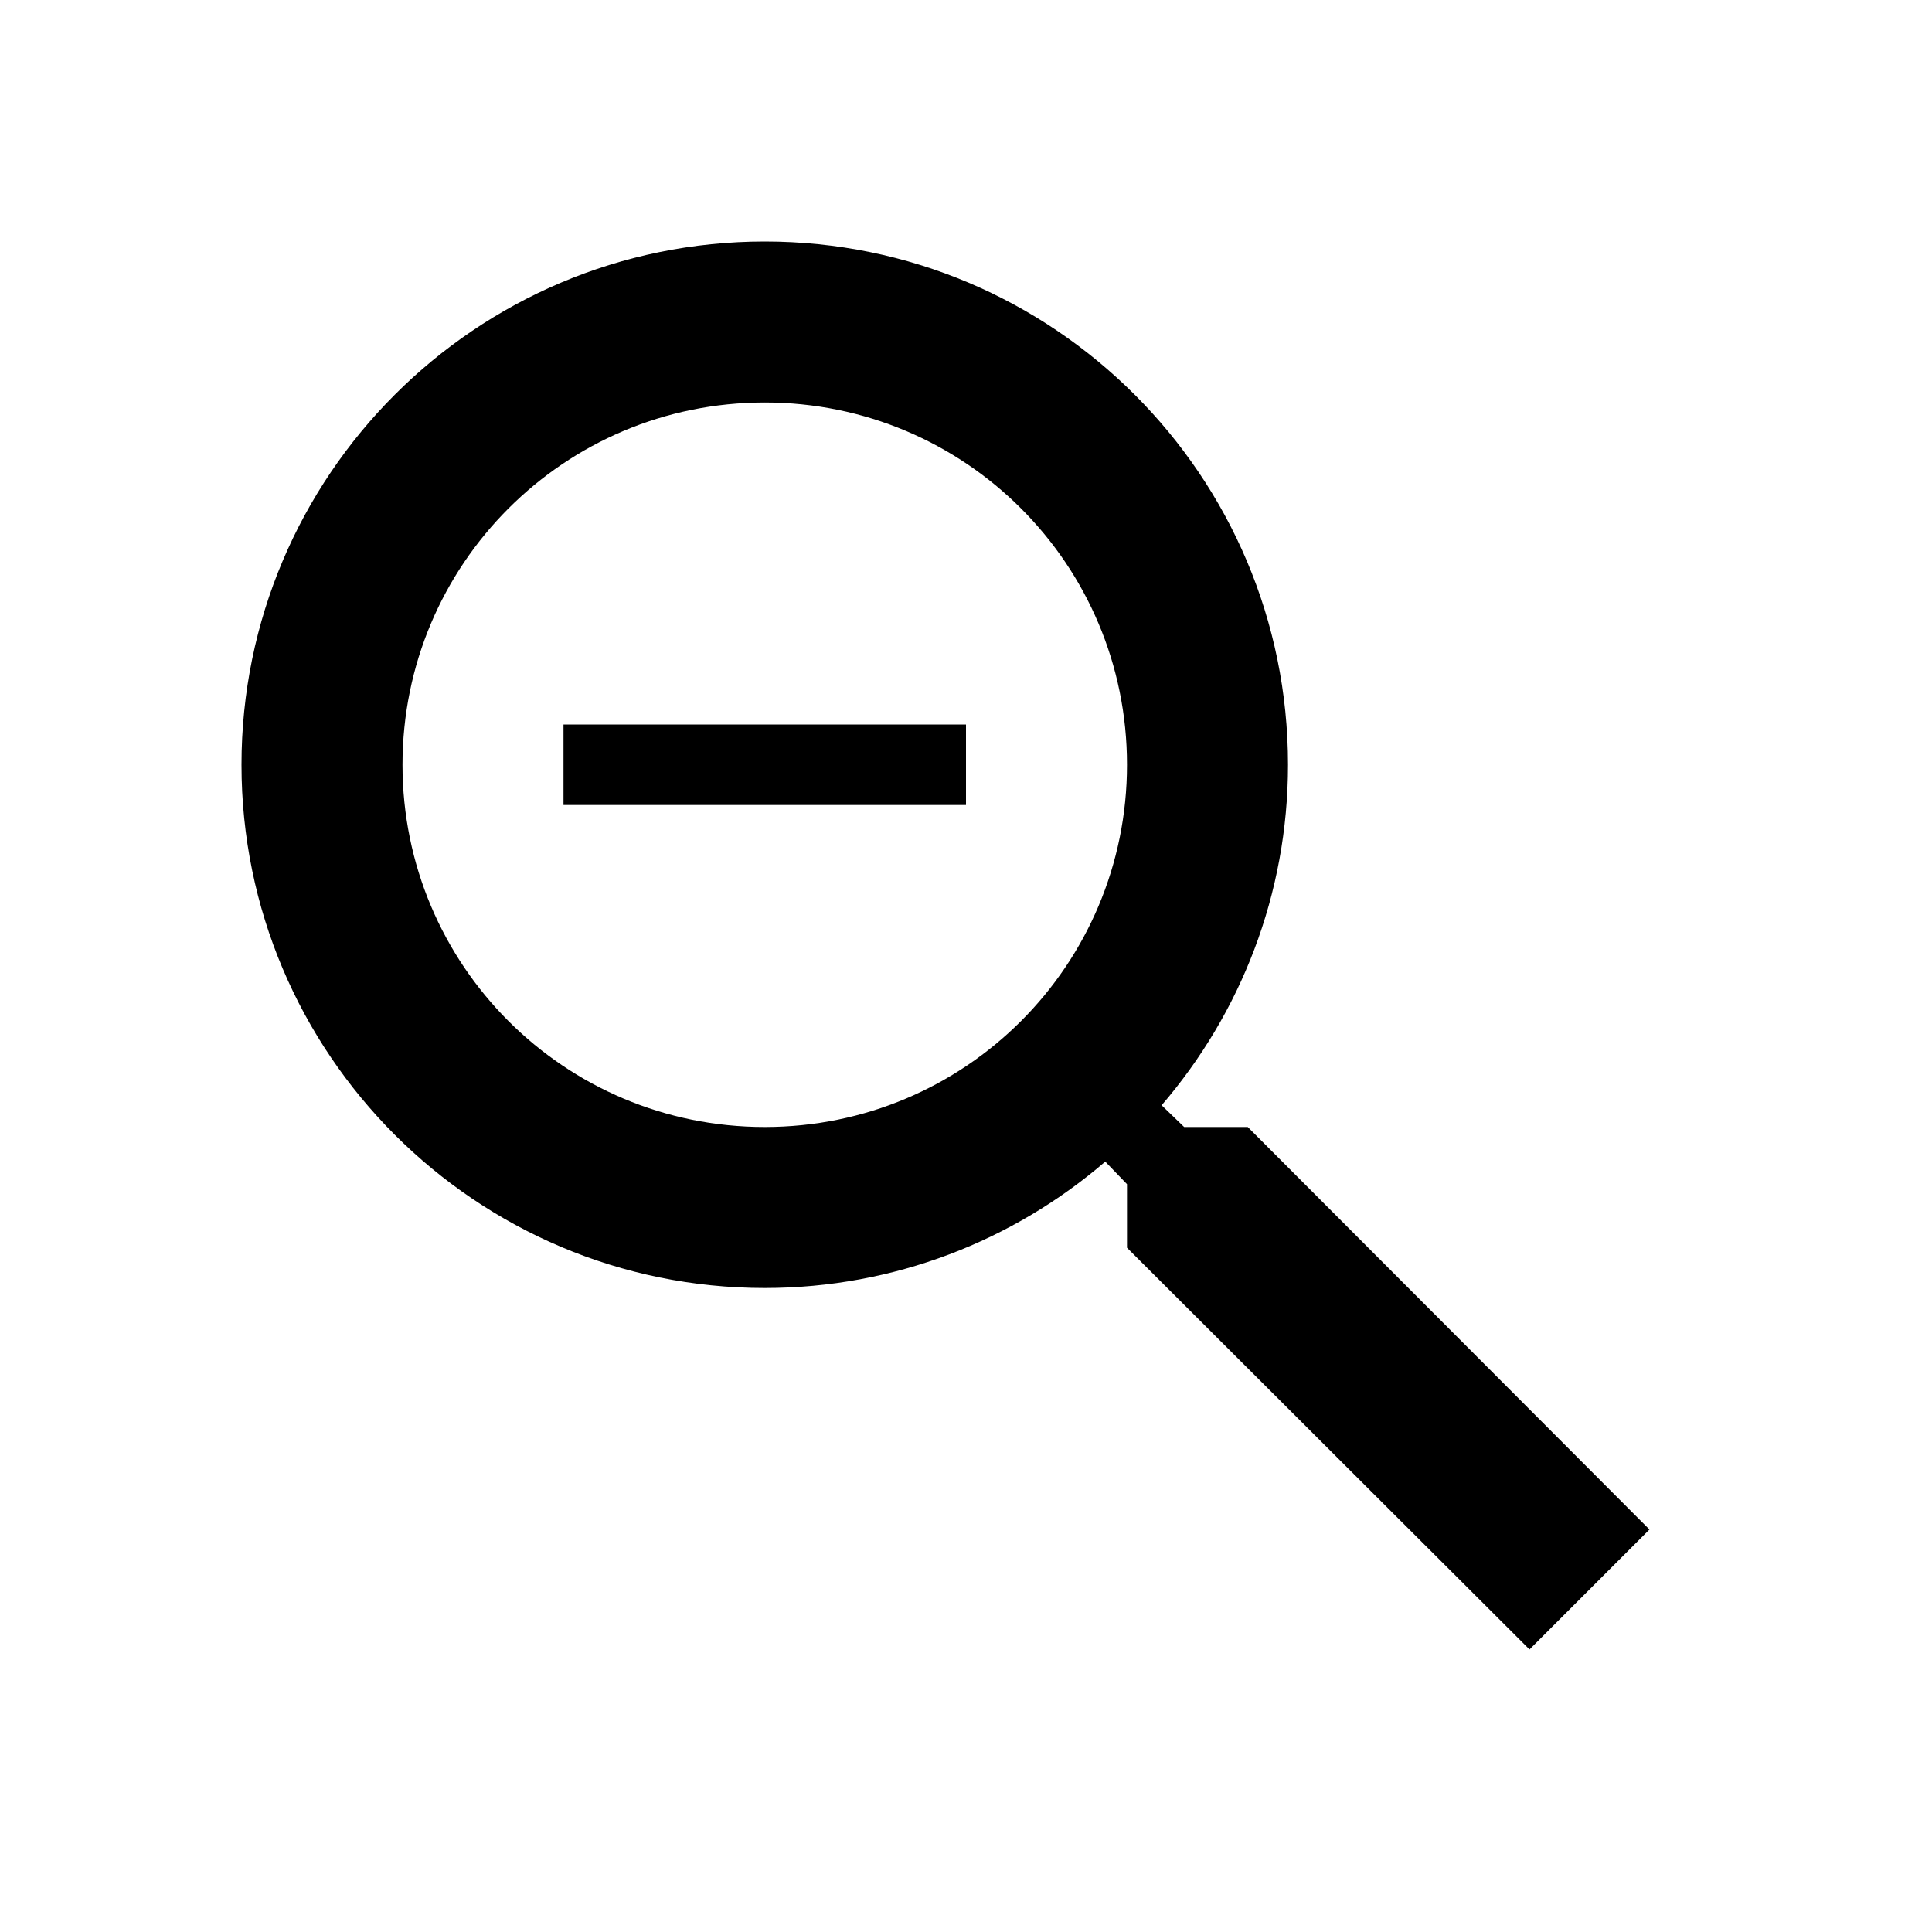
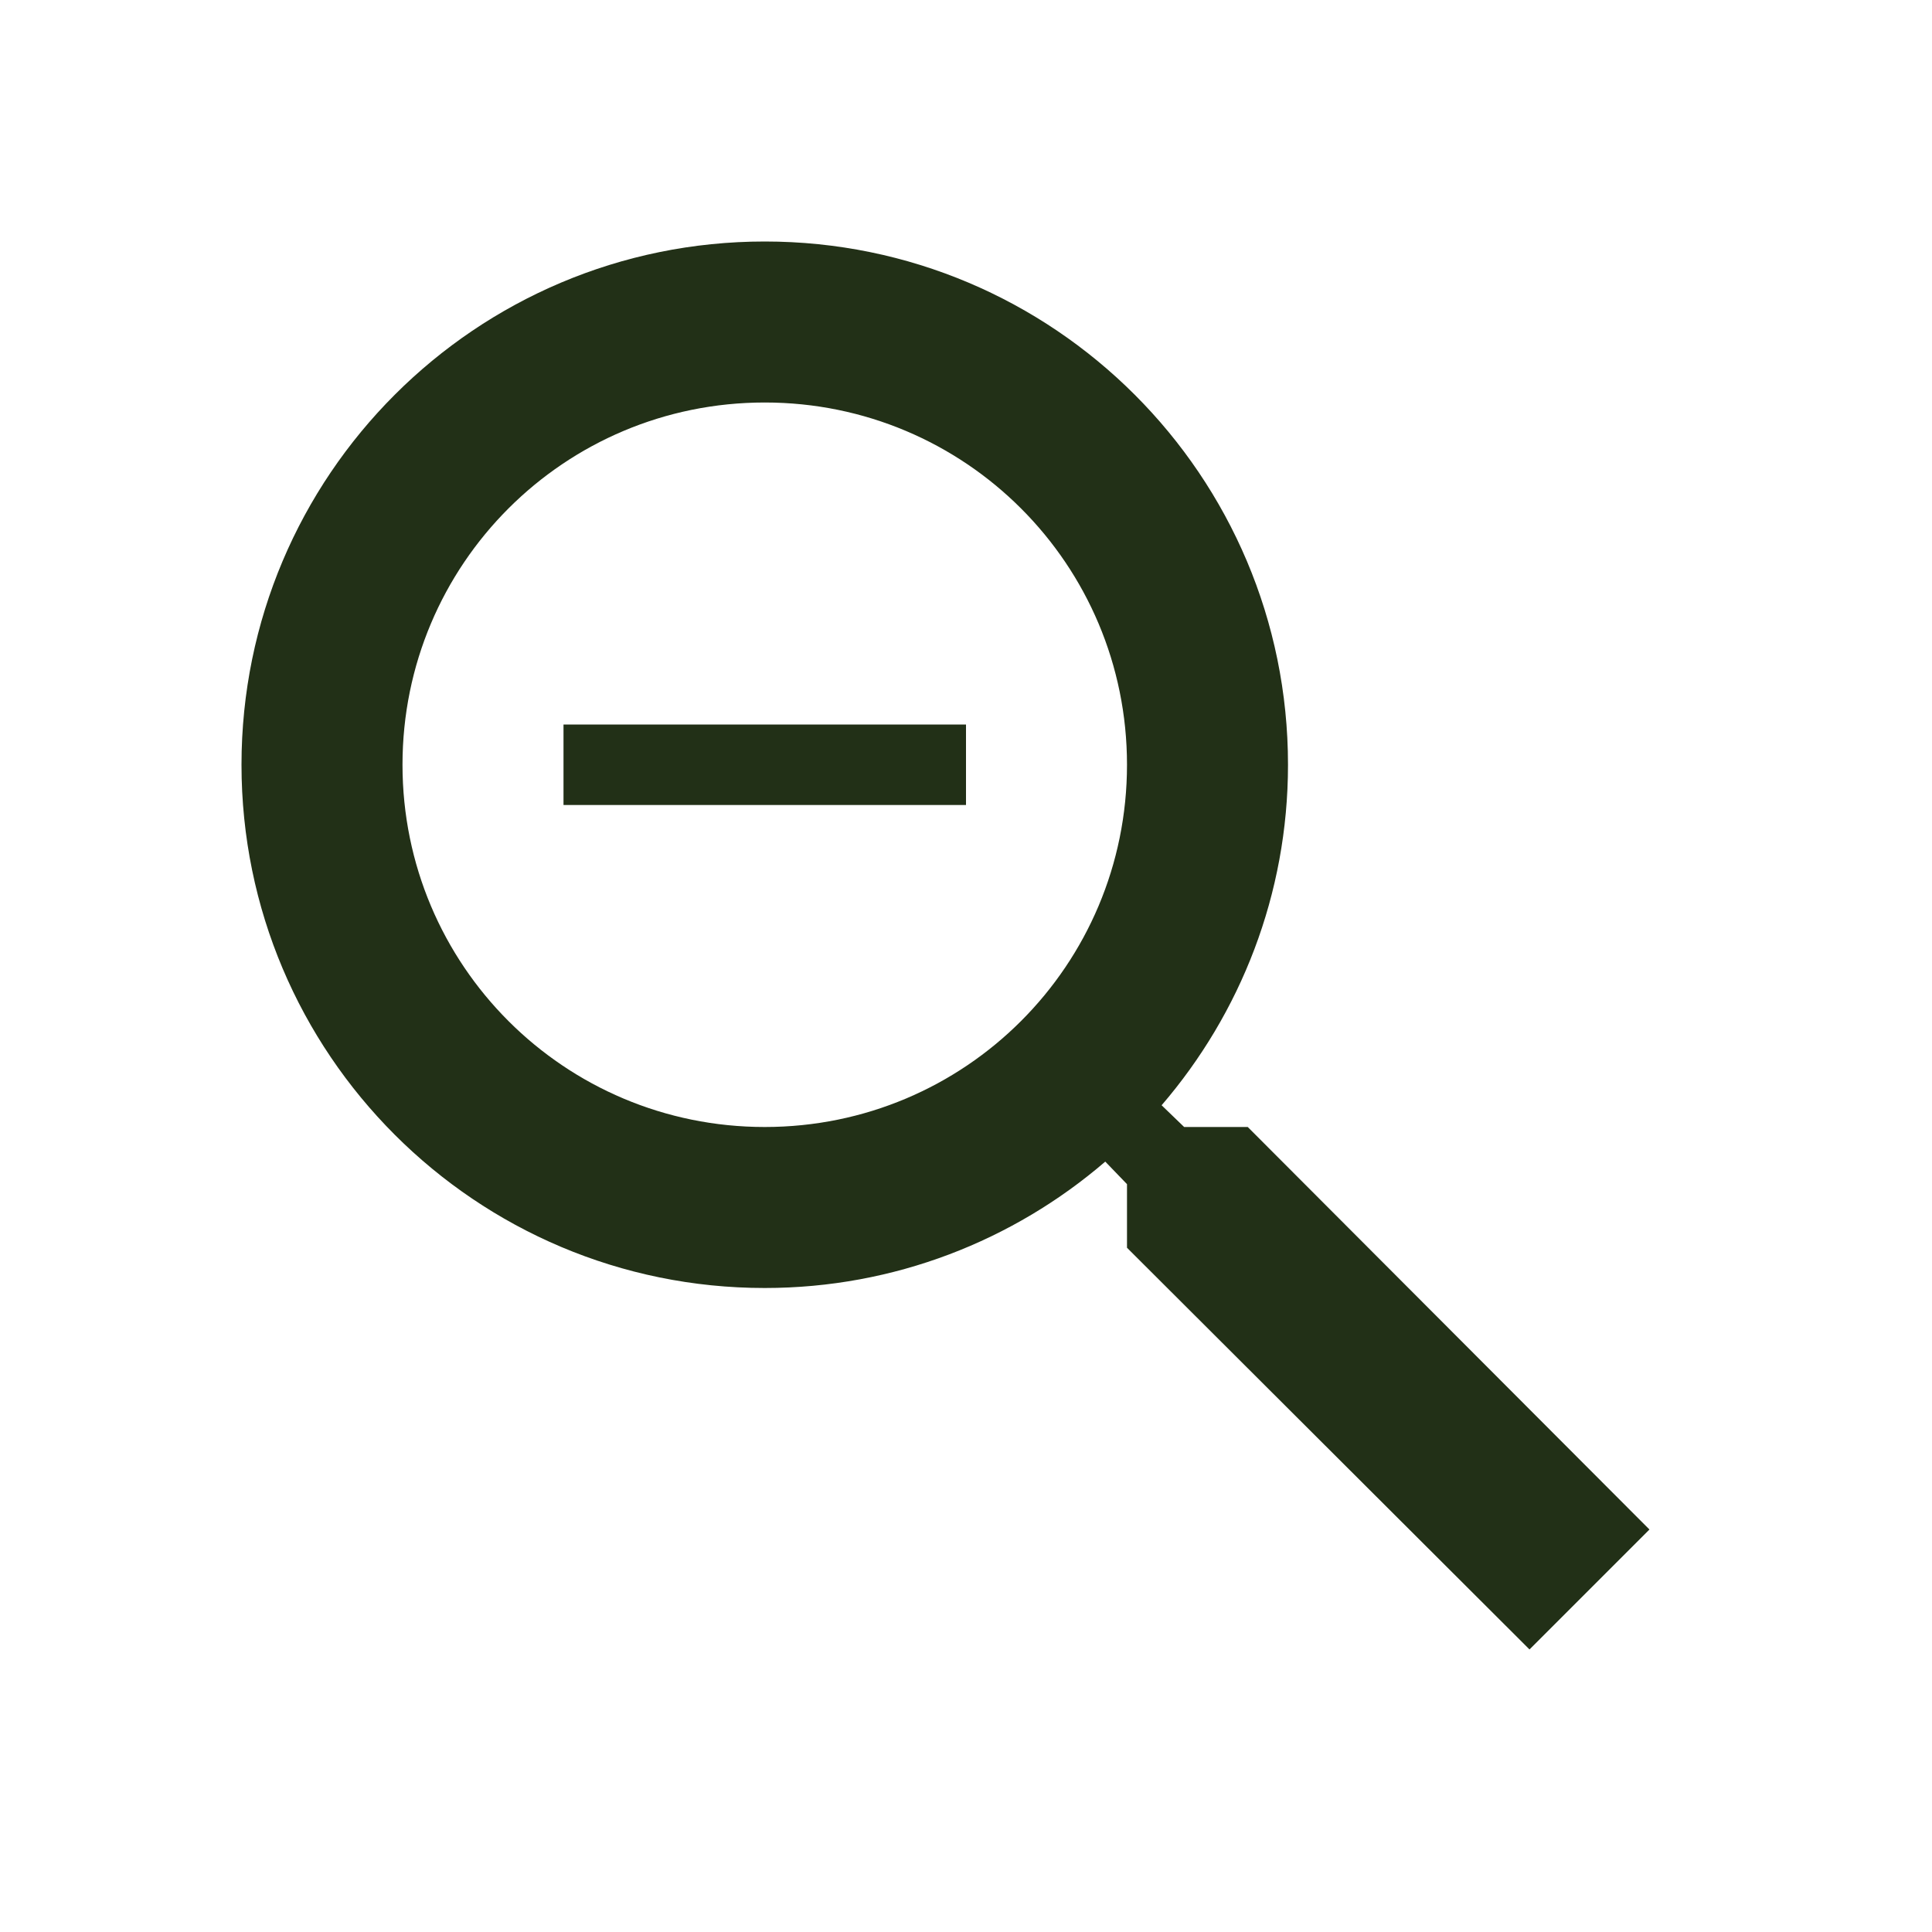
- <svg xmlns="http://www.w3.org/2000/svg" height="24px" viewBox="0 0 24 24" width="24px" fill="#000000">
+ <svg xmlns="http://www.w3.org/2000/svg" height="24px" viewBox="0 0 24 24" width="24px" fill="#223017">
  <path d="M0 0h24v24H0V0z" fill="none" />
  <path d="M15.5 14h-.79l-.28-.27C15.41 12.59 16 11.11 16 9.5 16 5.91 13.09 3 9.5 3S3 5.91 3 9.5 5.91 16 9.5 16c1.61 0 3.09-.59 4.23-1.57l.27.28v.79l5 4.99L20.49 19l-4.99-5zm-6 0C7.01 14 5 11.99 5 9.5S7.01 5 9.5 5 14 7.01 14 9.5 11.99 14 9.5 14zM7 9h5v1H7z" />
</svg>
